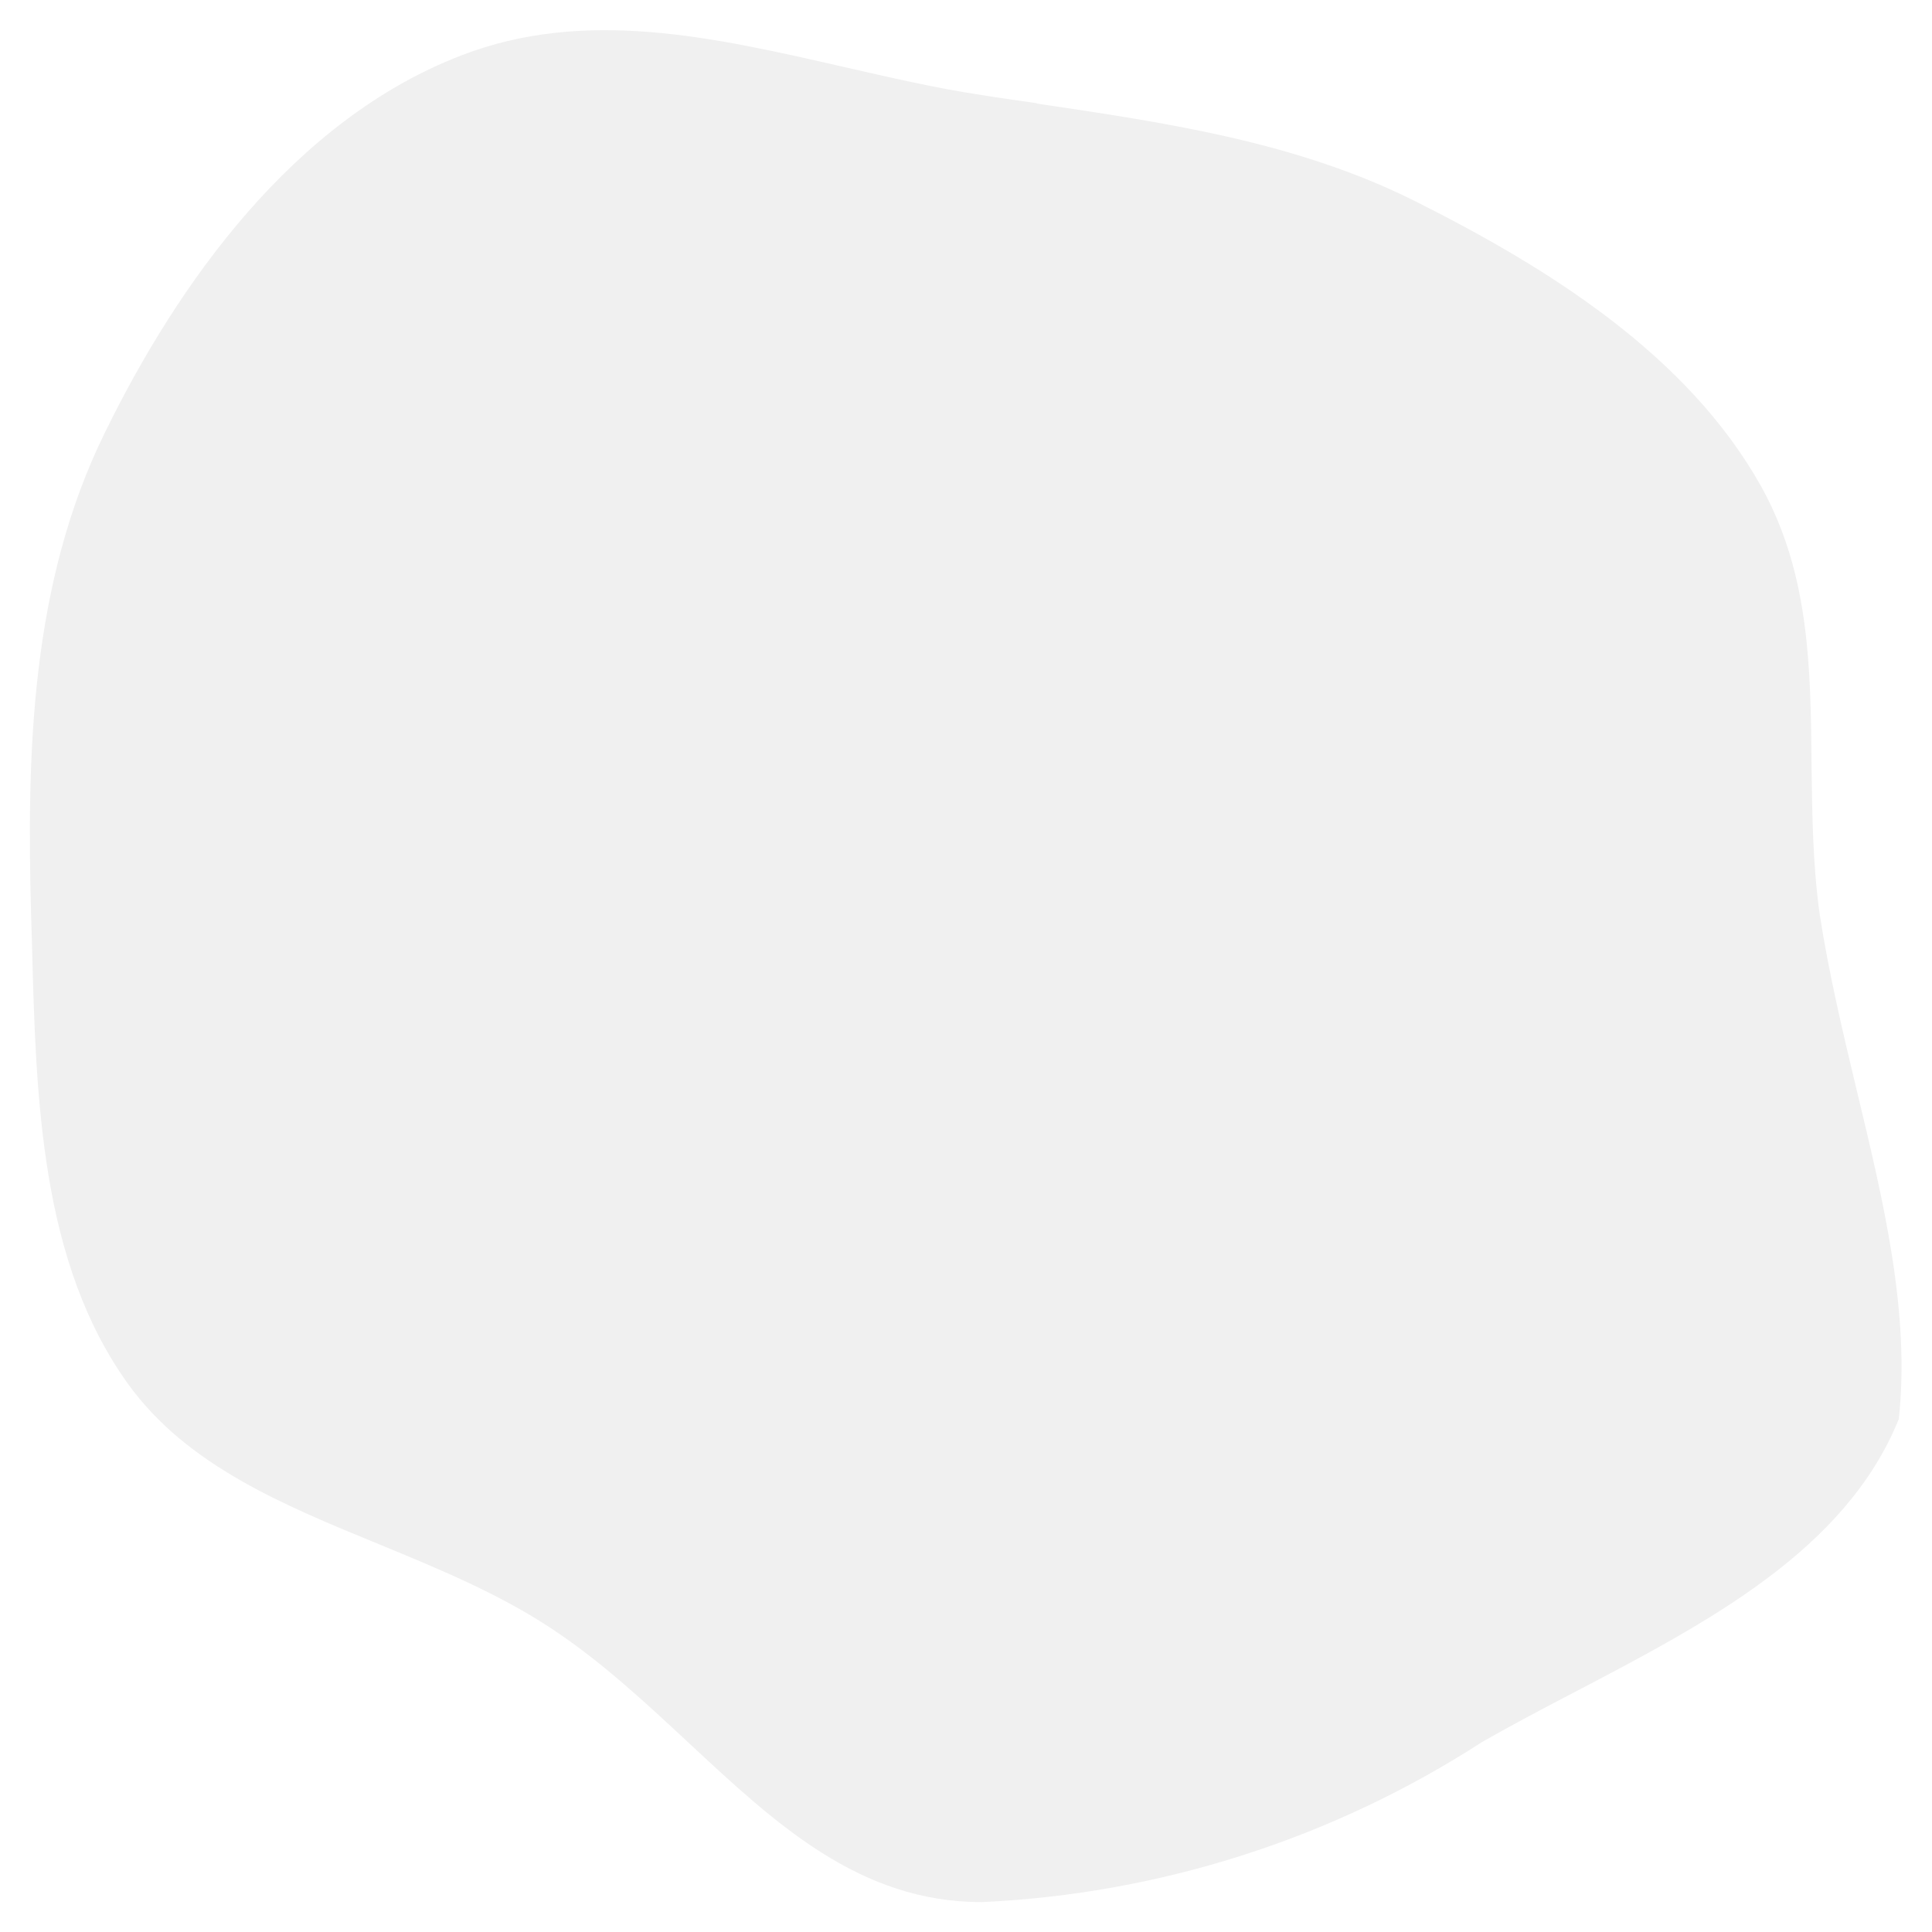
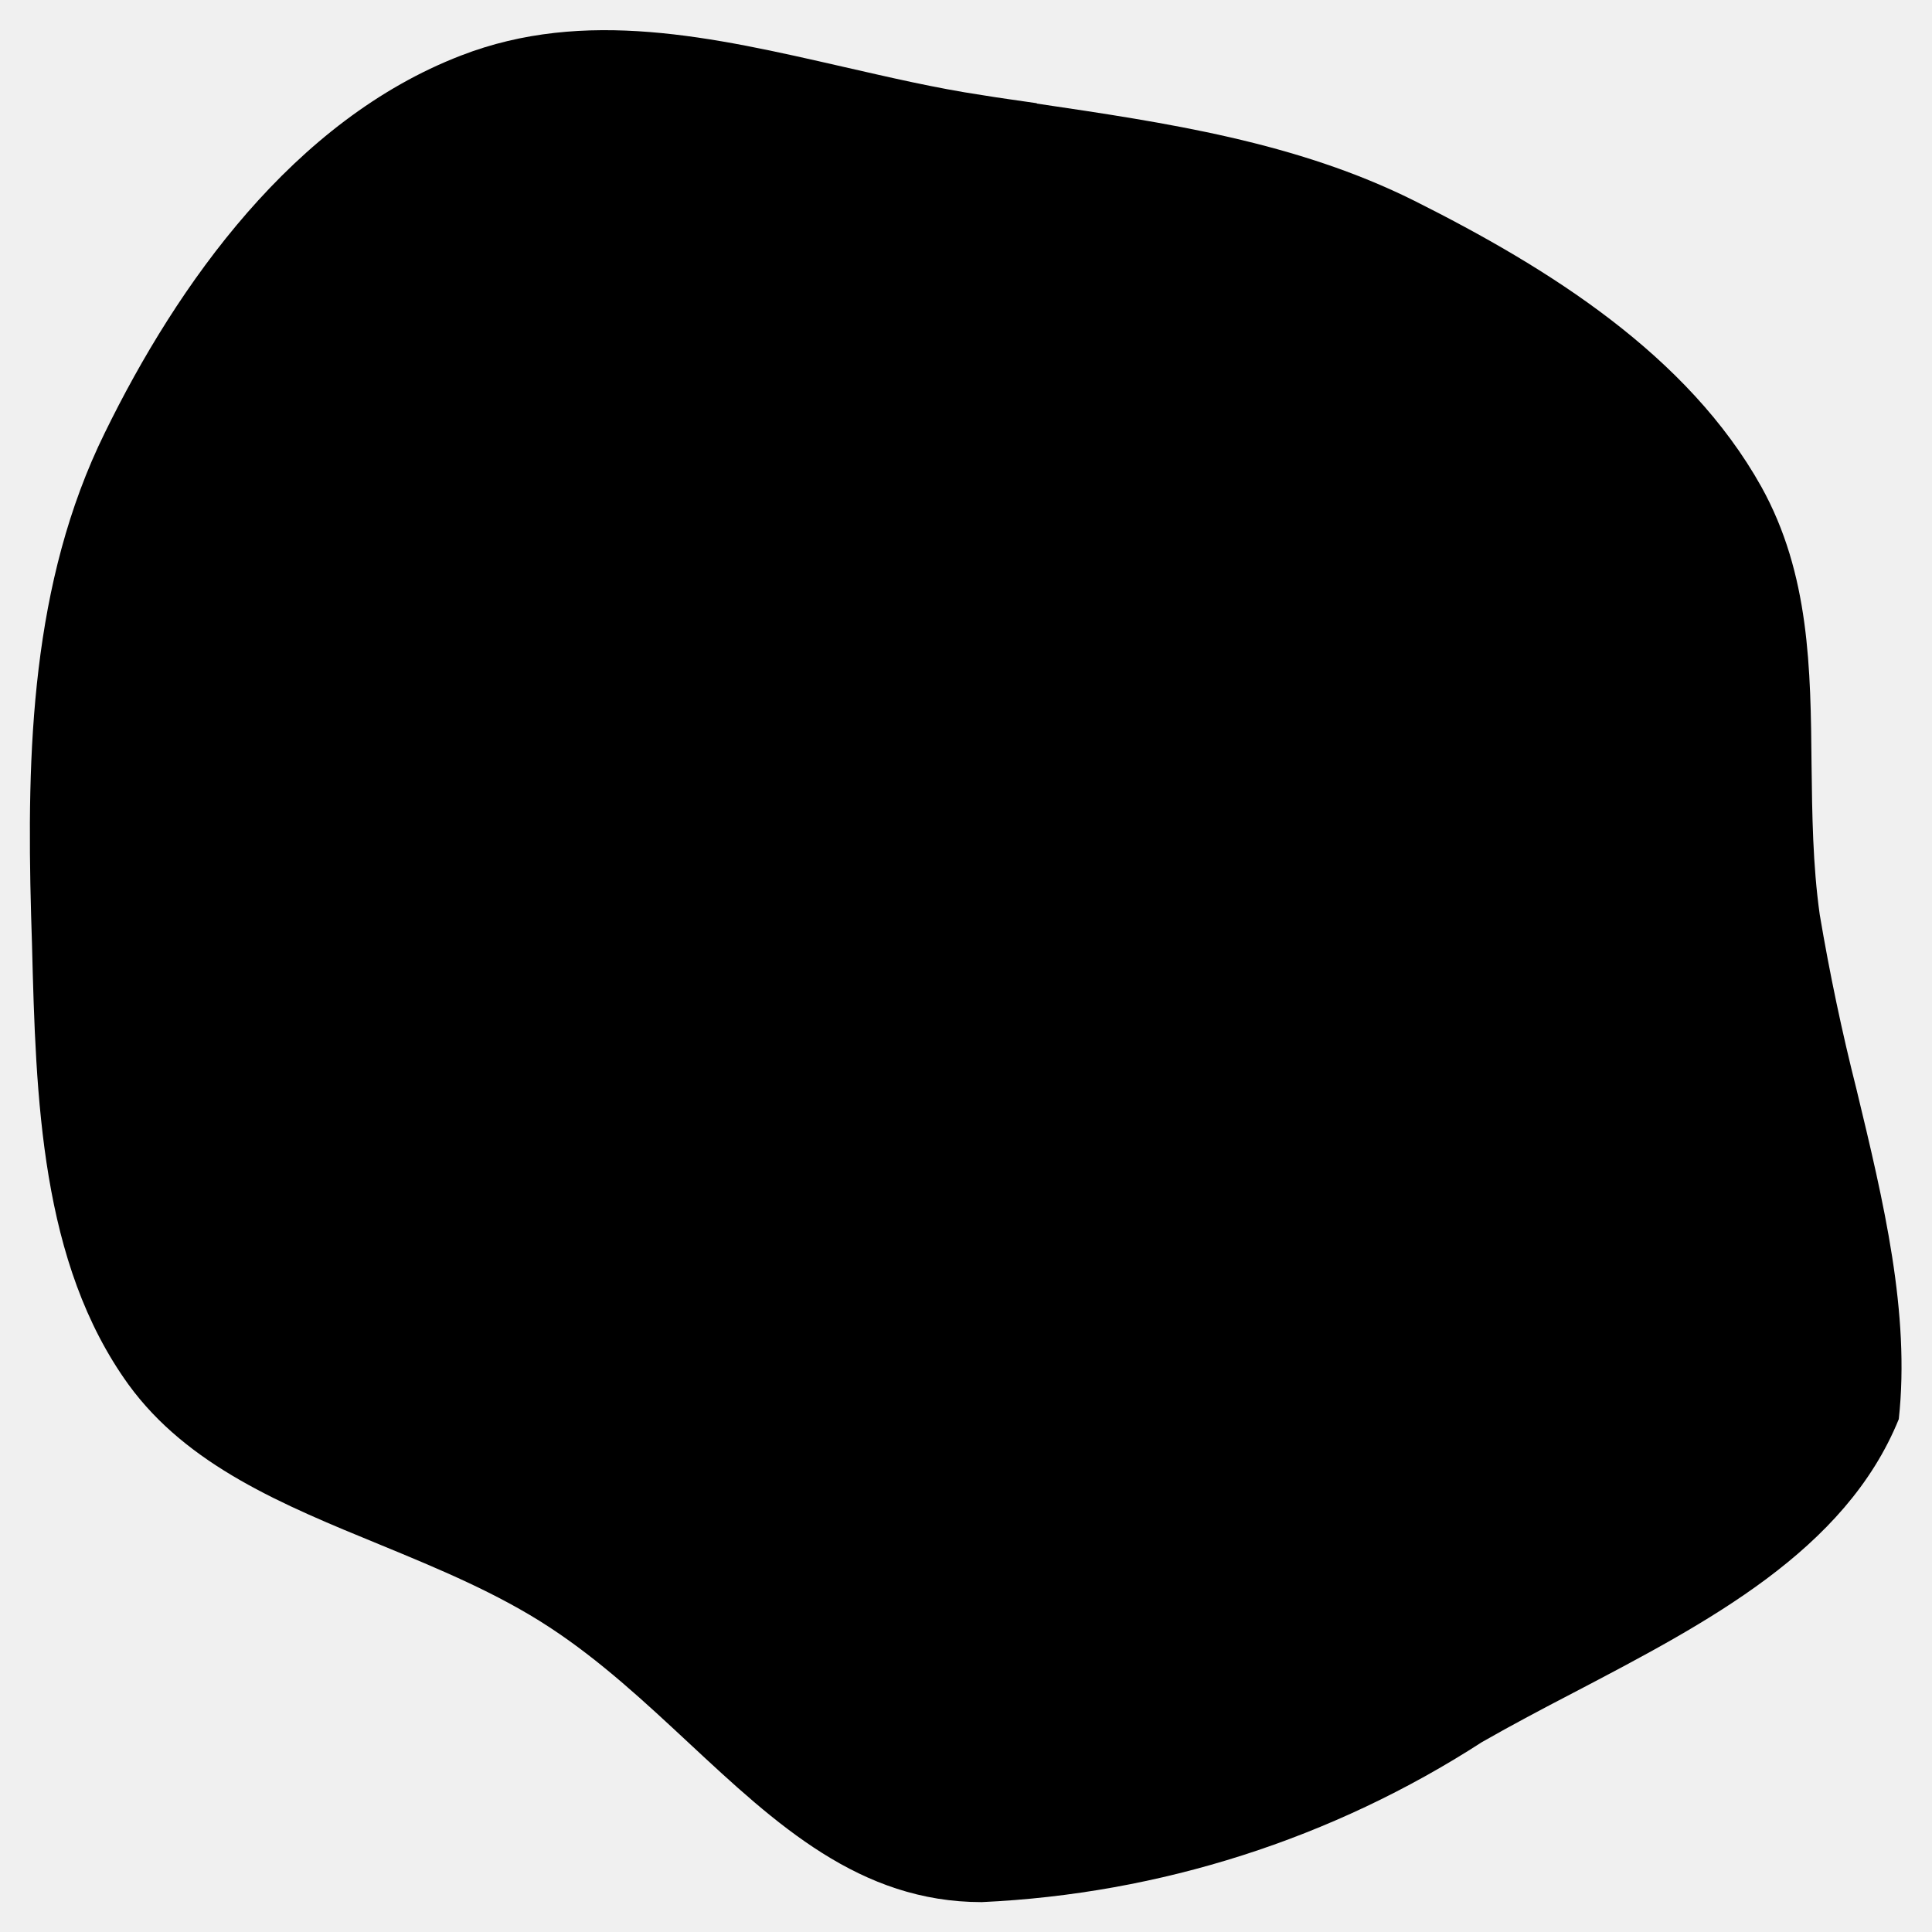
- <svg xmlns="http://www.w3.org/2000/svg" viewBox="0 0 64 64" fill="white">
-   <path fill-rule="evenodd" d="M64 0H0v64h64V0zM34.35 3.42c-.6-.09-1.22-.17-1.82-.27-1.54-.23-3.07-.59-4.61-.94-4.29-.98-8.55-1.96-12.65-.37-5.55 2.14-9.39 7.57-11.8 12.5C1.03 19.3.88 24.9 1.03 30.3l.03.98c.13 5.11.28 10.55 3.2 14.59 1.95 2.68 5.11 3.98 8.33 5.3 1.94.8 3.9 1.61 5.62 2.74 1.68 1.1 3.16 2.48 4.61 3.83 2.9 2.7 5.66 5.27 9.7 5.27 5.9-.27 11.62-2.1 16.57-5.3.98-.56 2-1.1 3.04-1.64 4.43-2.32 9-4.7 10.77-9.06.38-3.51-.5-7.19-1.4-10.92-.46-1.92-.92-3.86-1.22-5.8-.23-1.64-.25-3.3-.27-4.96-.03-3.18-.06-6.31-1.66-9.2-2.44-4.37-7.05-7.25-11.5-9.48-3.91-1.95-8.19-2.58-12.51-3.22z" />
+ <svg xmlns="http://www.w3.org/2000/svg" viewBox="0 0 64 64">
+   <path d="M34.35 3.42c-.6-.09-1.22-.17-1.82-.27-1.54-.23-3.07-.59-4.61-.94-4.29-.98-8.55-1.96-12.65-.37-5.55 2.14-9.39 7.57-11.8 12.5C1.03 19.3.88 24.9 1.03 30.3l.03.98c.13 5.11.28 10.55 3.2 14.59 1.95 2.68 5.11 3.98 8.33 5.3 1.94.8 3.9 1.61 5.62 2.74 1.68 1.1 3.16 2.48 4.61 3.83 2.9 2.7 5.66 5.27 9.7 5.27 5.9-.27 11.62-2.1 16.57-5.3.98-.56 2-1.1 3.04-1.64 4.43-2.32 9-4.7 10.77-9.06.38-3.51-.5-7.19-1.4-10.92a72.9 72.9 0 01-1.22-5.8c-.23-1.64-.25-3.3-.27-4.96-.03-3.18-.06-6.31-1.66-9.2-2.44-4.37-7.05-7.25-11.5-9.48-3.91-1.95-8.19-2.58-12.51-3.22l.01-.01z" />
</svg>
